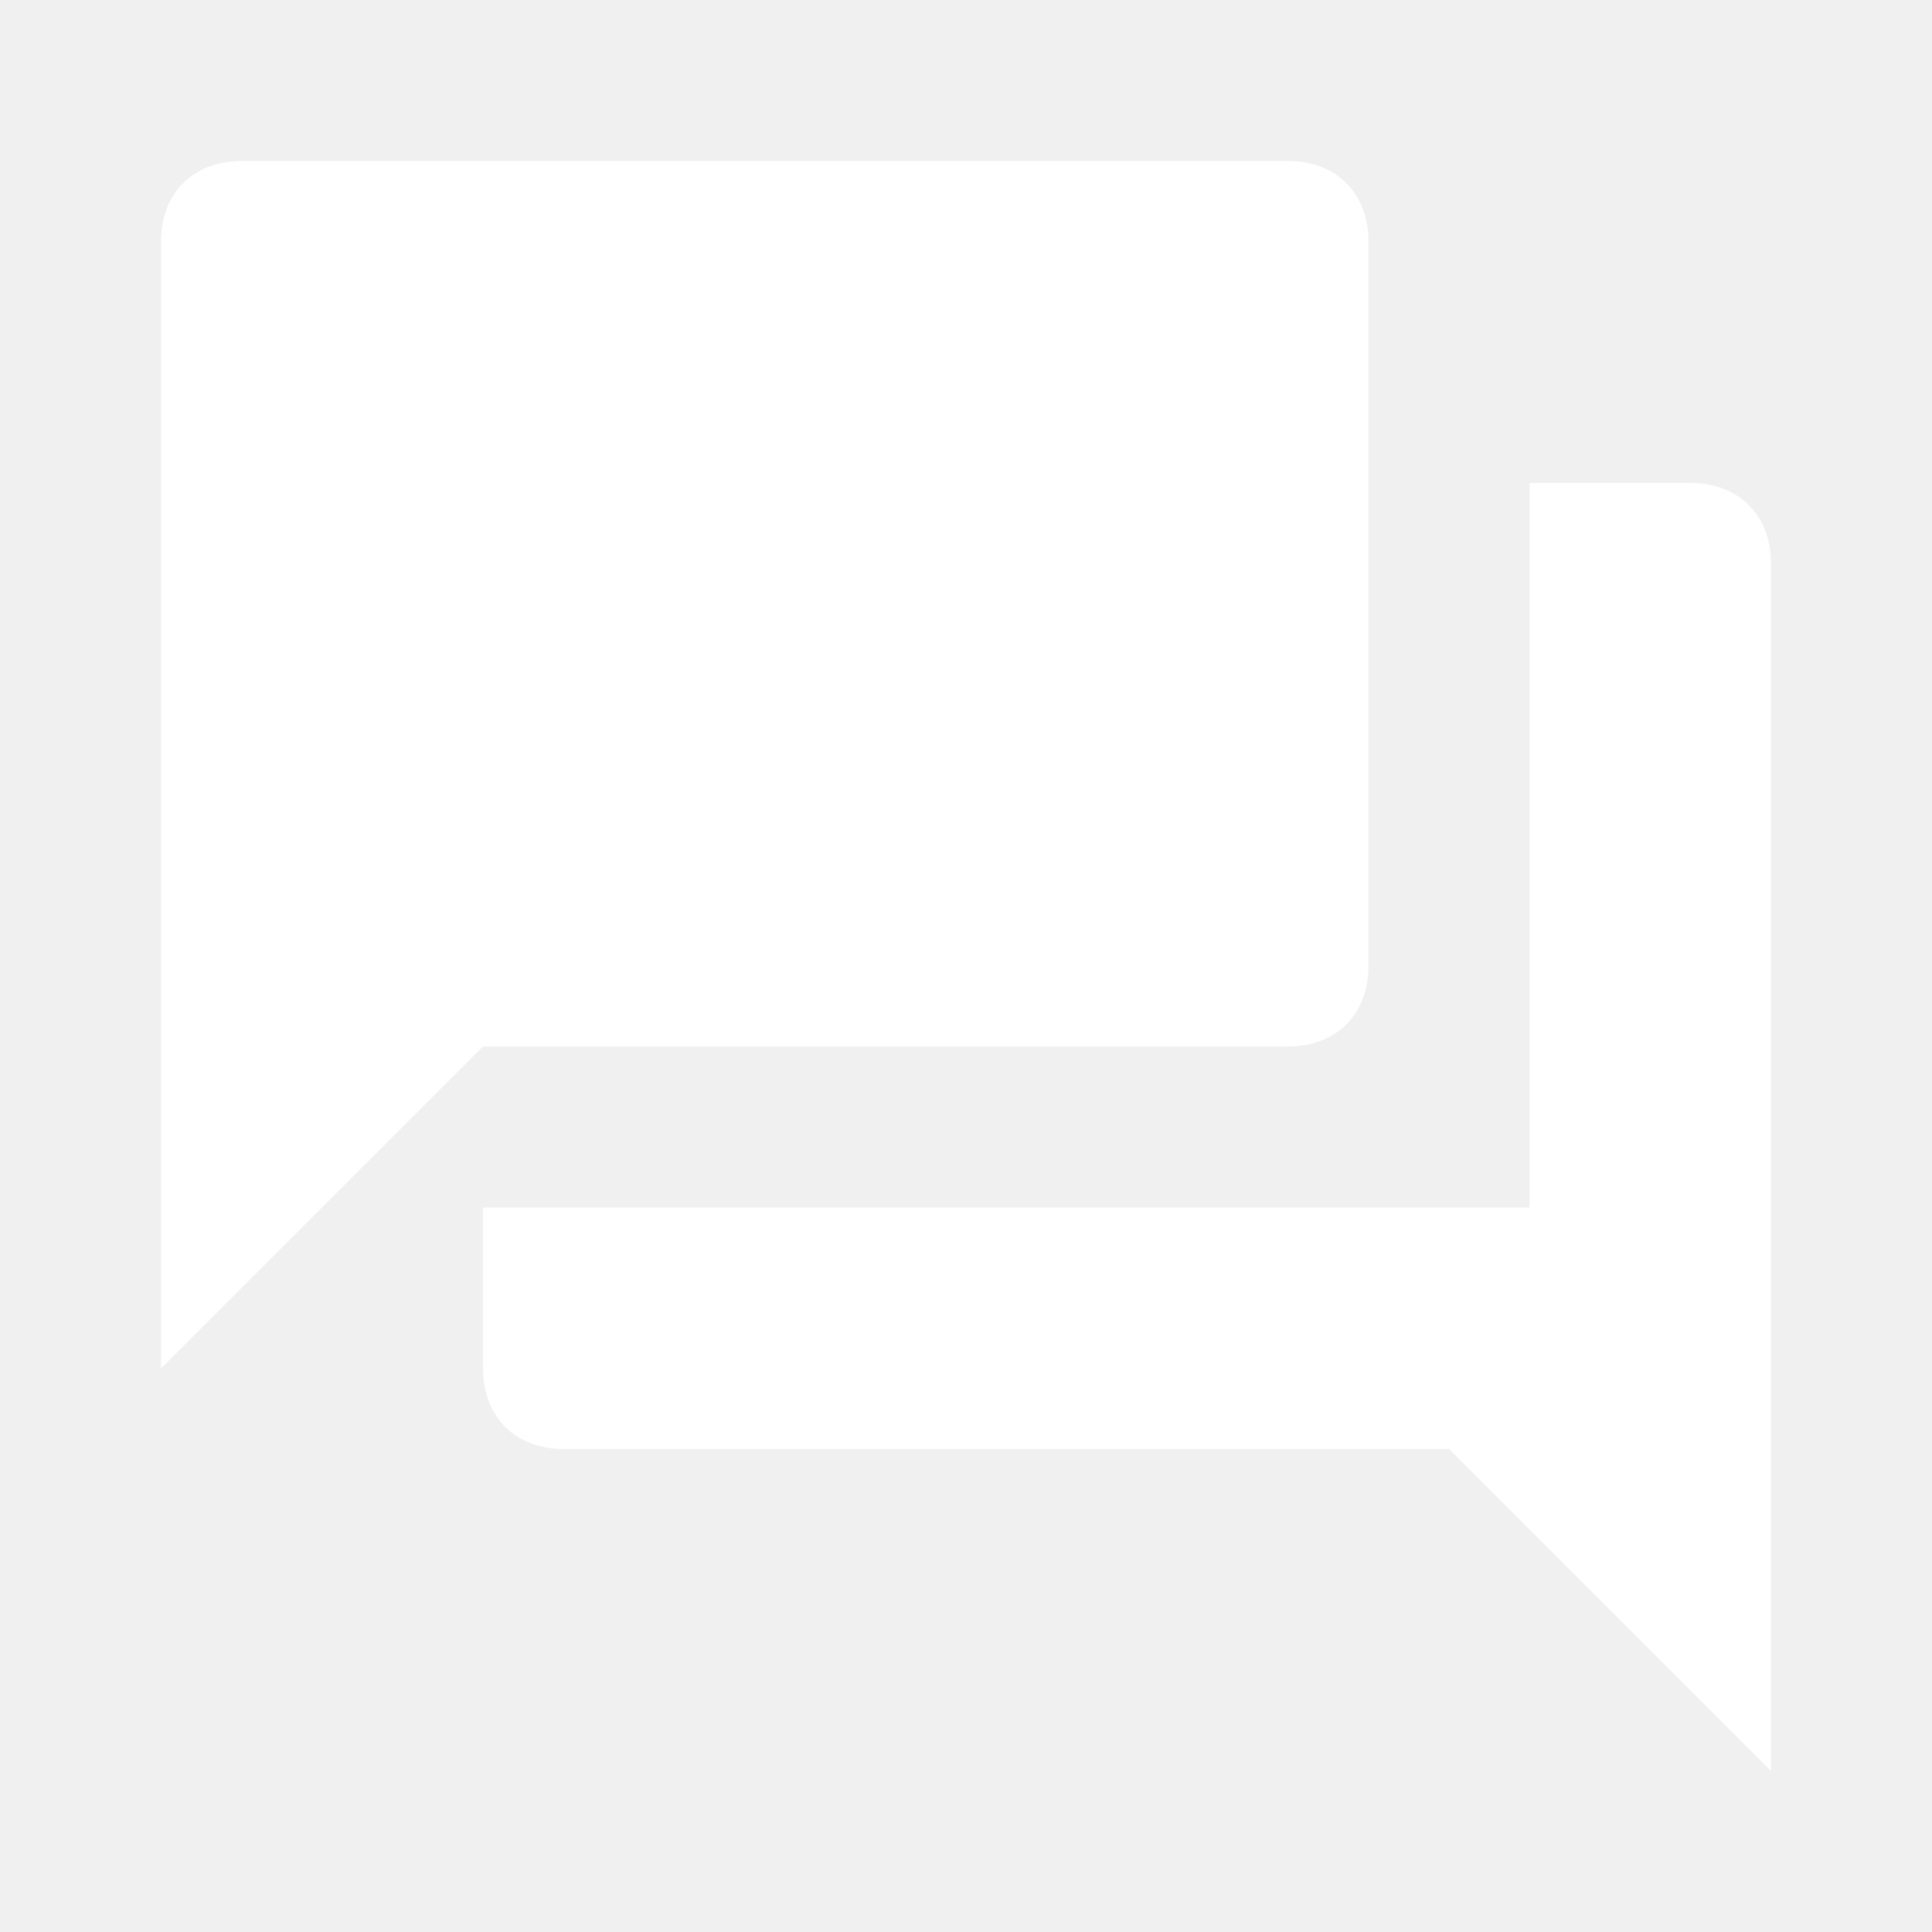
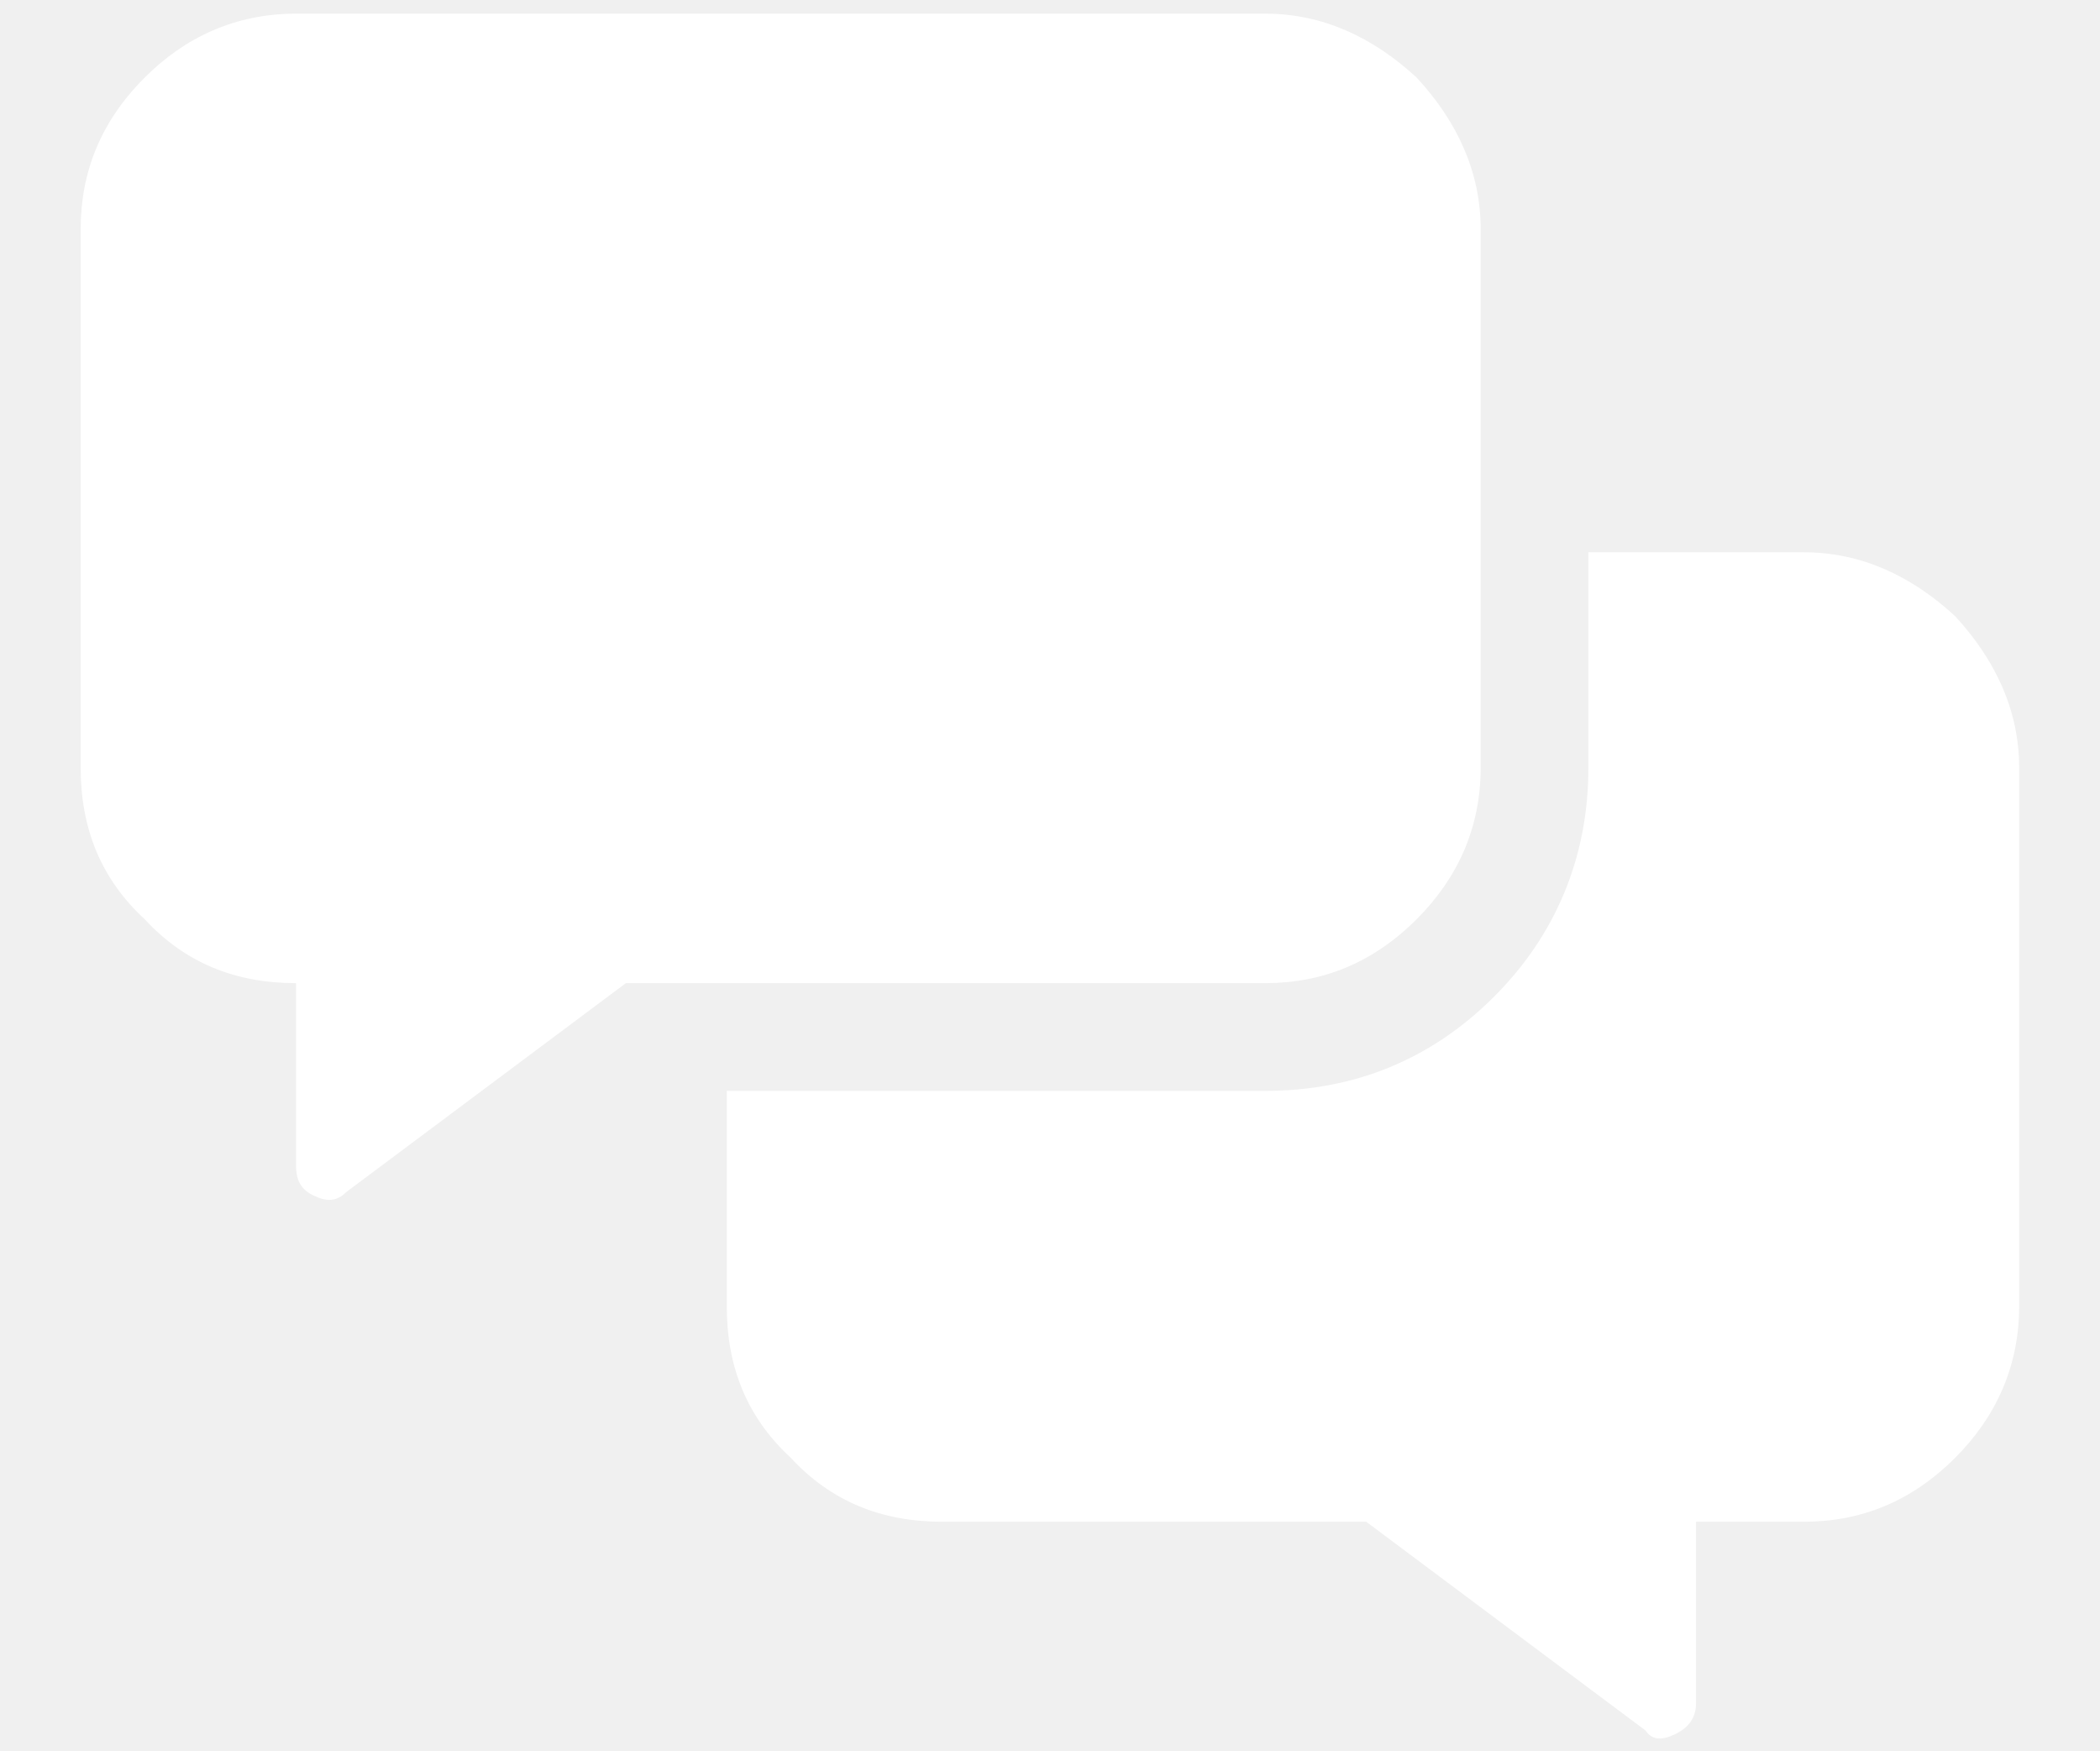
- <svg xmlns="http://www.w3.org/2000/svg" id="Layer_1" data-name="Layer 1" version="1.1" viewBox="0 0 24 24">
-   <defs>
-     <style>
-       .cls-1 {
-         fill: #fff;
-         stroke-width: 0px;
-       }
-     </style>
-   </defs>
-   <path class="cls-1" d="M17,12V3c0-.6-.4-1-1-1H3c-.6,0-1,.4-1,1v14l4-4h10c.6,0,1-.4,1-1M21,6h-2v9H6v2c0,.6.4,1,1,1h11l4,4V7c0-.6-.4-1-1-1Z" />
+ <svg xmlns="http://www.w3.org/2000/svg" width="24" height="20" viewBox="0 0 24 20" fill="none">
+   <path d="M16.922 8.772C16.922 9.464 16.653 10.041 16.191 10.502C15.691 11.002 15.114 11.233 14.46 11.233H7.153L3.96 13.618C3.845 13.733 3.73 13.733 3.576 13.656C3.422 13.579 3.383 13.464 3.383 13.31V11.233C2.691 11.233 2.114 11.002 1.653 10.502C1.153 10.041 0.922 9.464 0.922 8.772V2.618C0.922 1.964 1.153 1.387 1.653 0.887C2.114 0.425 2.691 0.156 3.383 0.156H14.46C15.114 0.156 15.691 0.425 16.191 0.887C16.653 1.387 16.922 1.964 16.922 2.618V8.772ZM20.614 6.31C21.268 6.31 21.845 6.579 22.345 7.041C22.806 7.541 23.076 8.118 23.076 8.772V14.925C23.076 15.618 22.806 16.195 22.345 16.656C21.845 17.156 21.268 17.387 20.614 17.387H19.383V19.464C19.383 19.618 19.306 19.733 19.153 19.81C18.999 19.887 18.883 19.887 18.806 19.772L15.614 17.387H10.768C10.076 17.387 9.499 17.156 9.037 16.656C8.537 16.195 8.306 15.618 8.306 14.925V12.464H14.46C15.46 12.464 16.345 12.118 17.076 11.387C17.768 10.695 18.153 9.81 18.153 8.772V6.31H20.614Z" fill="white" />
</svg>
